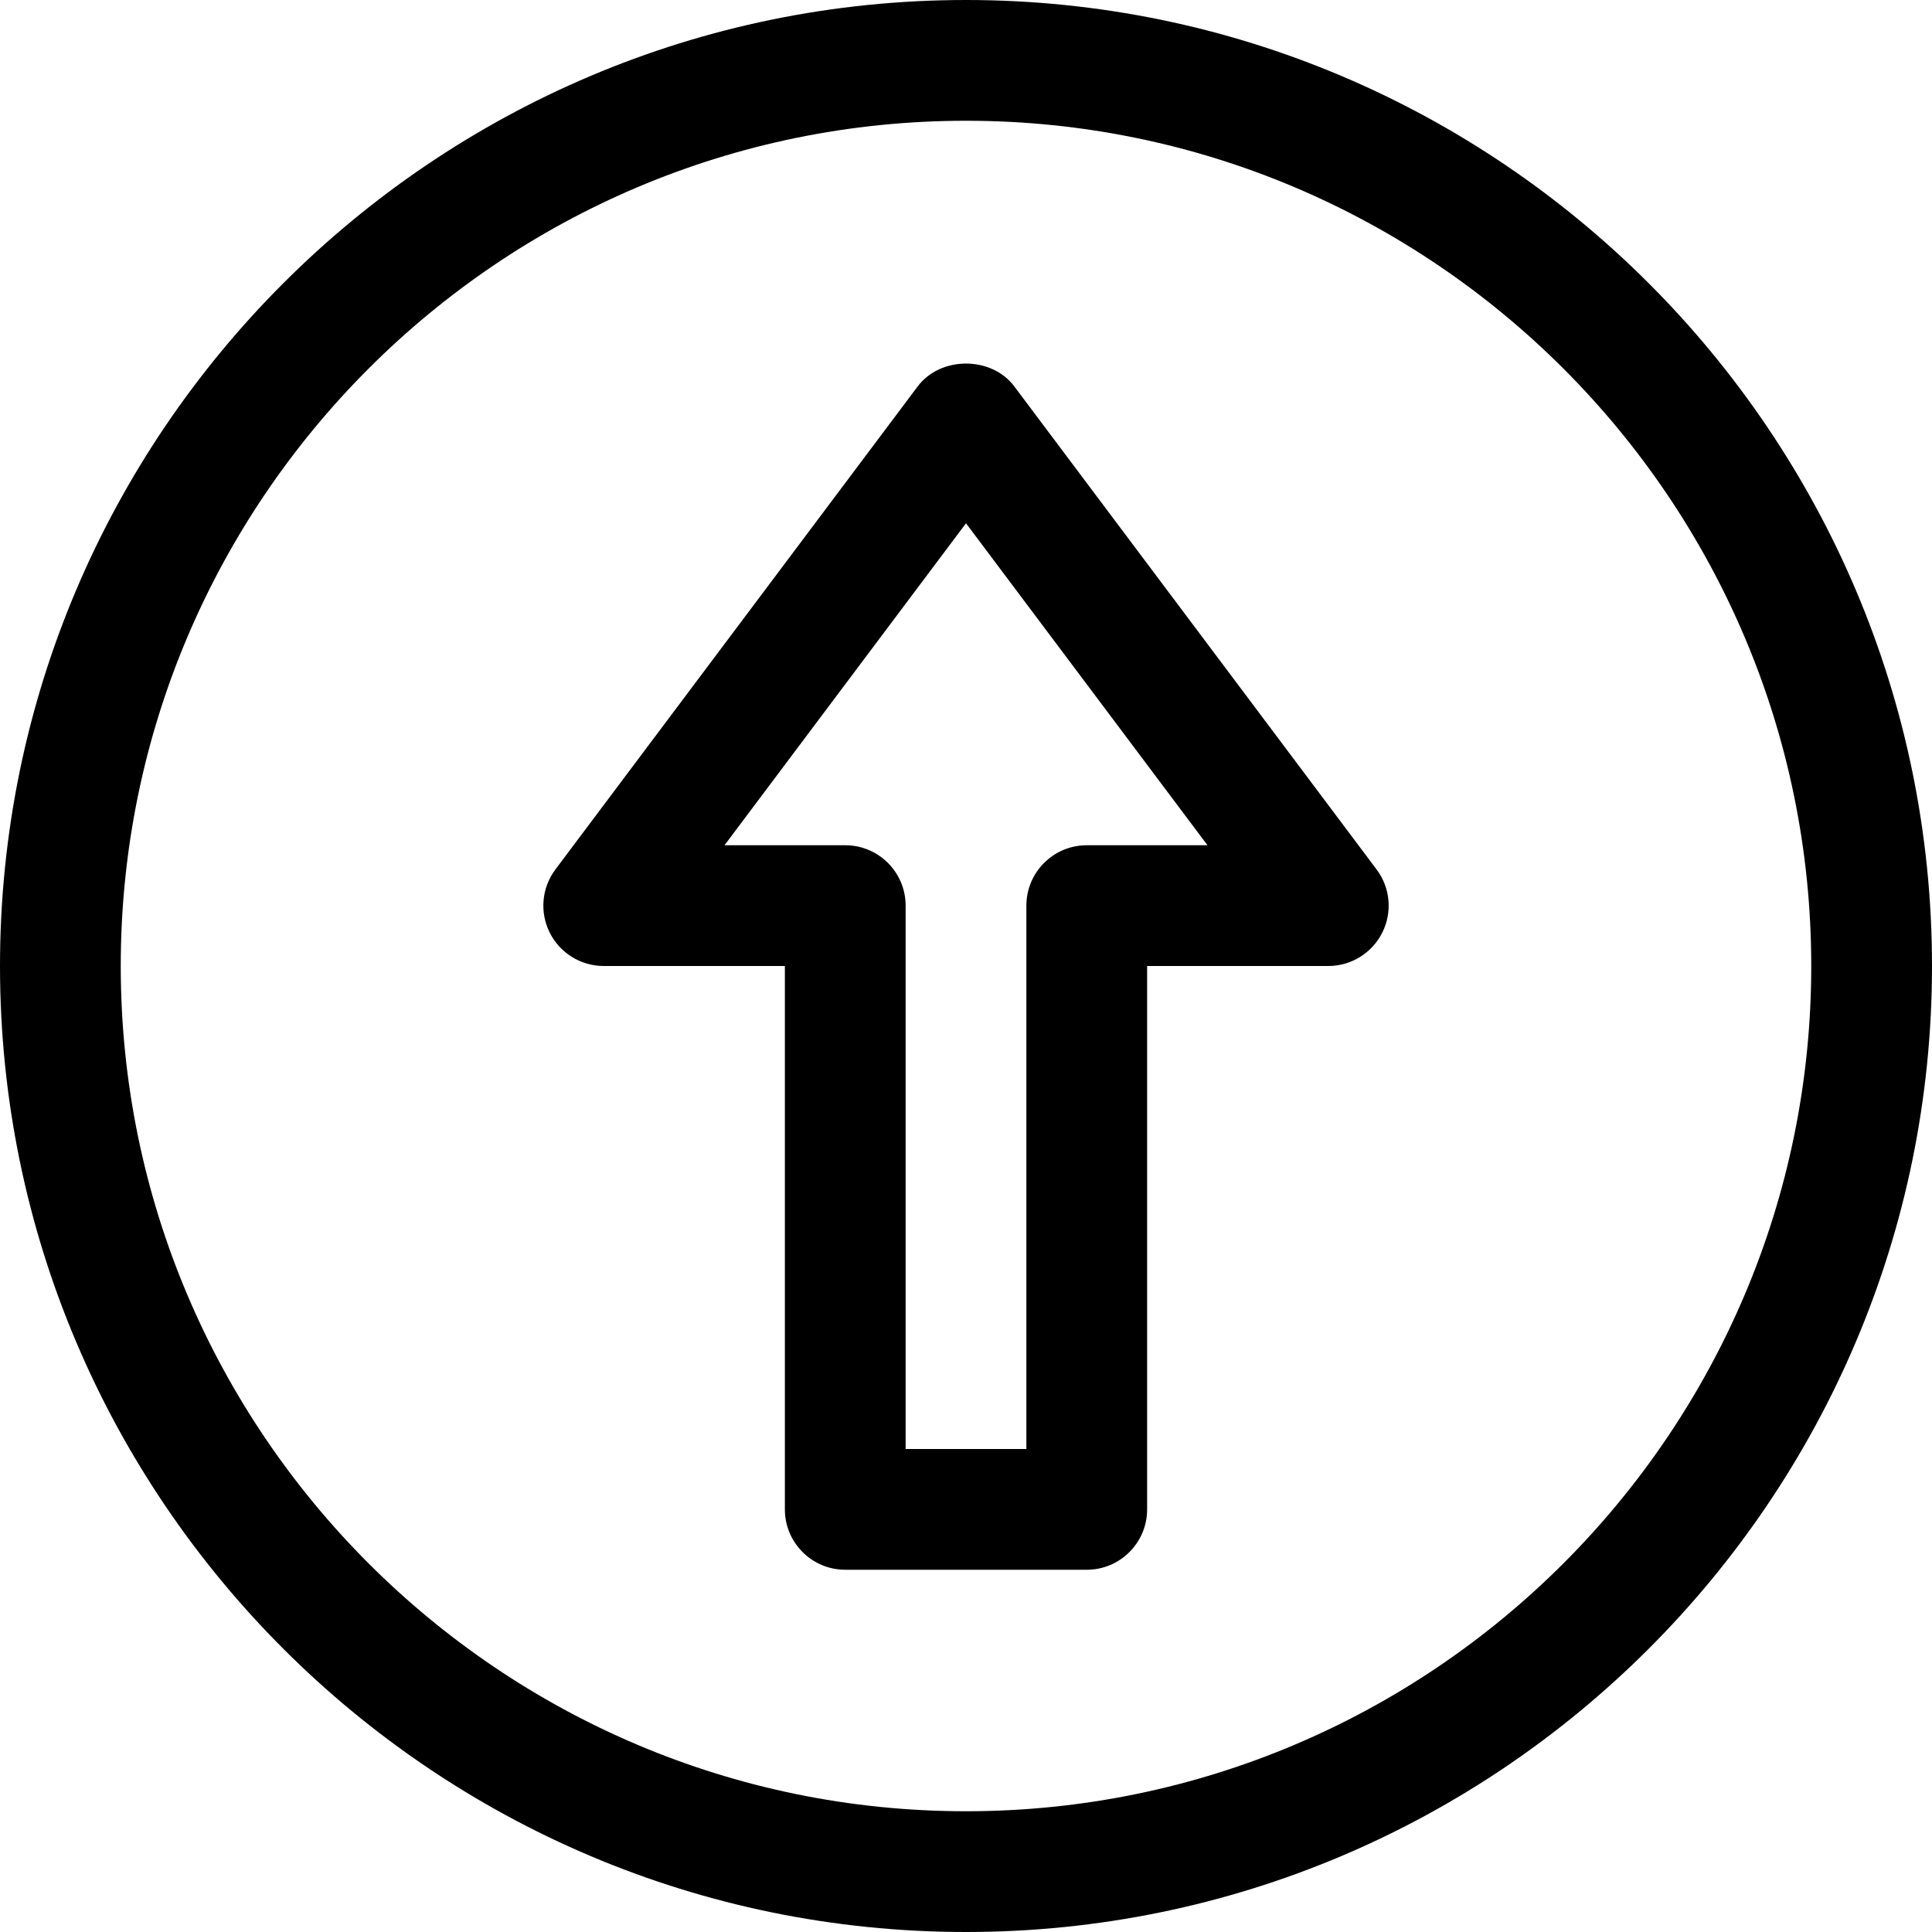
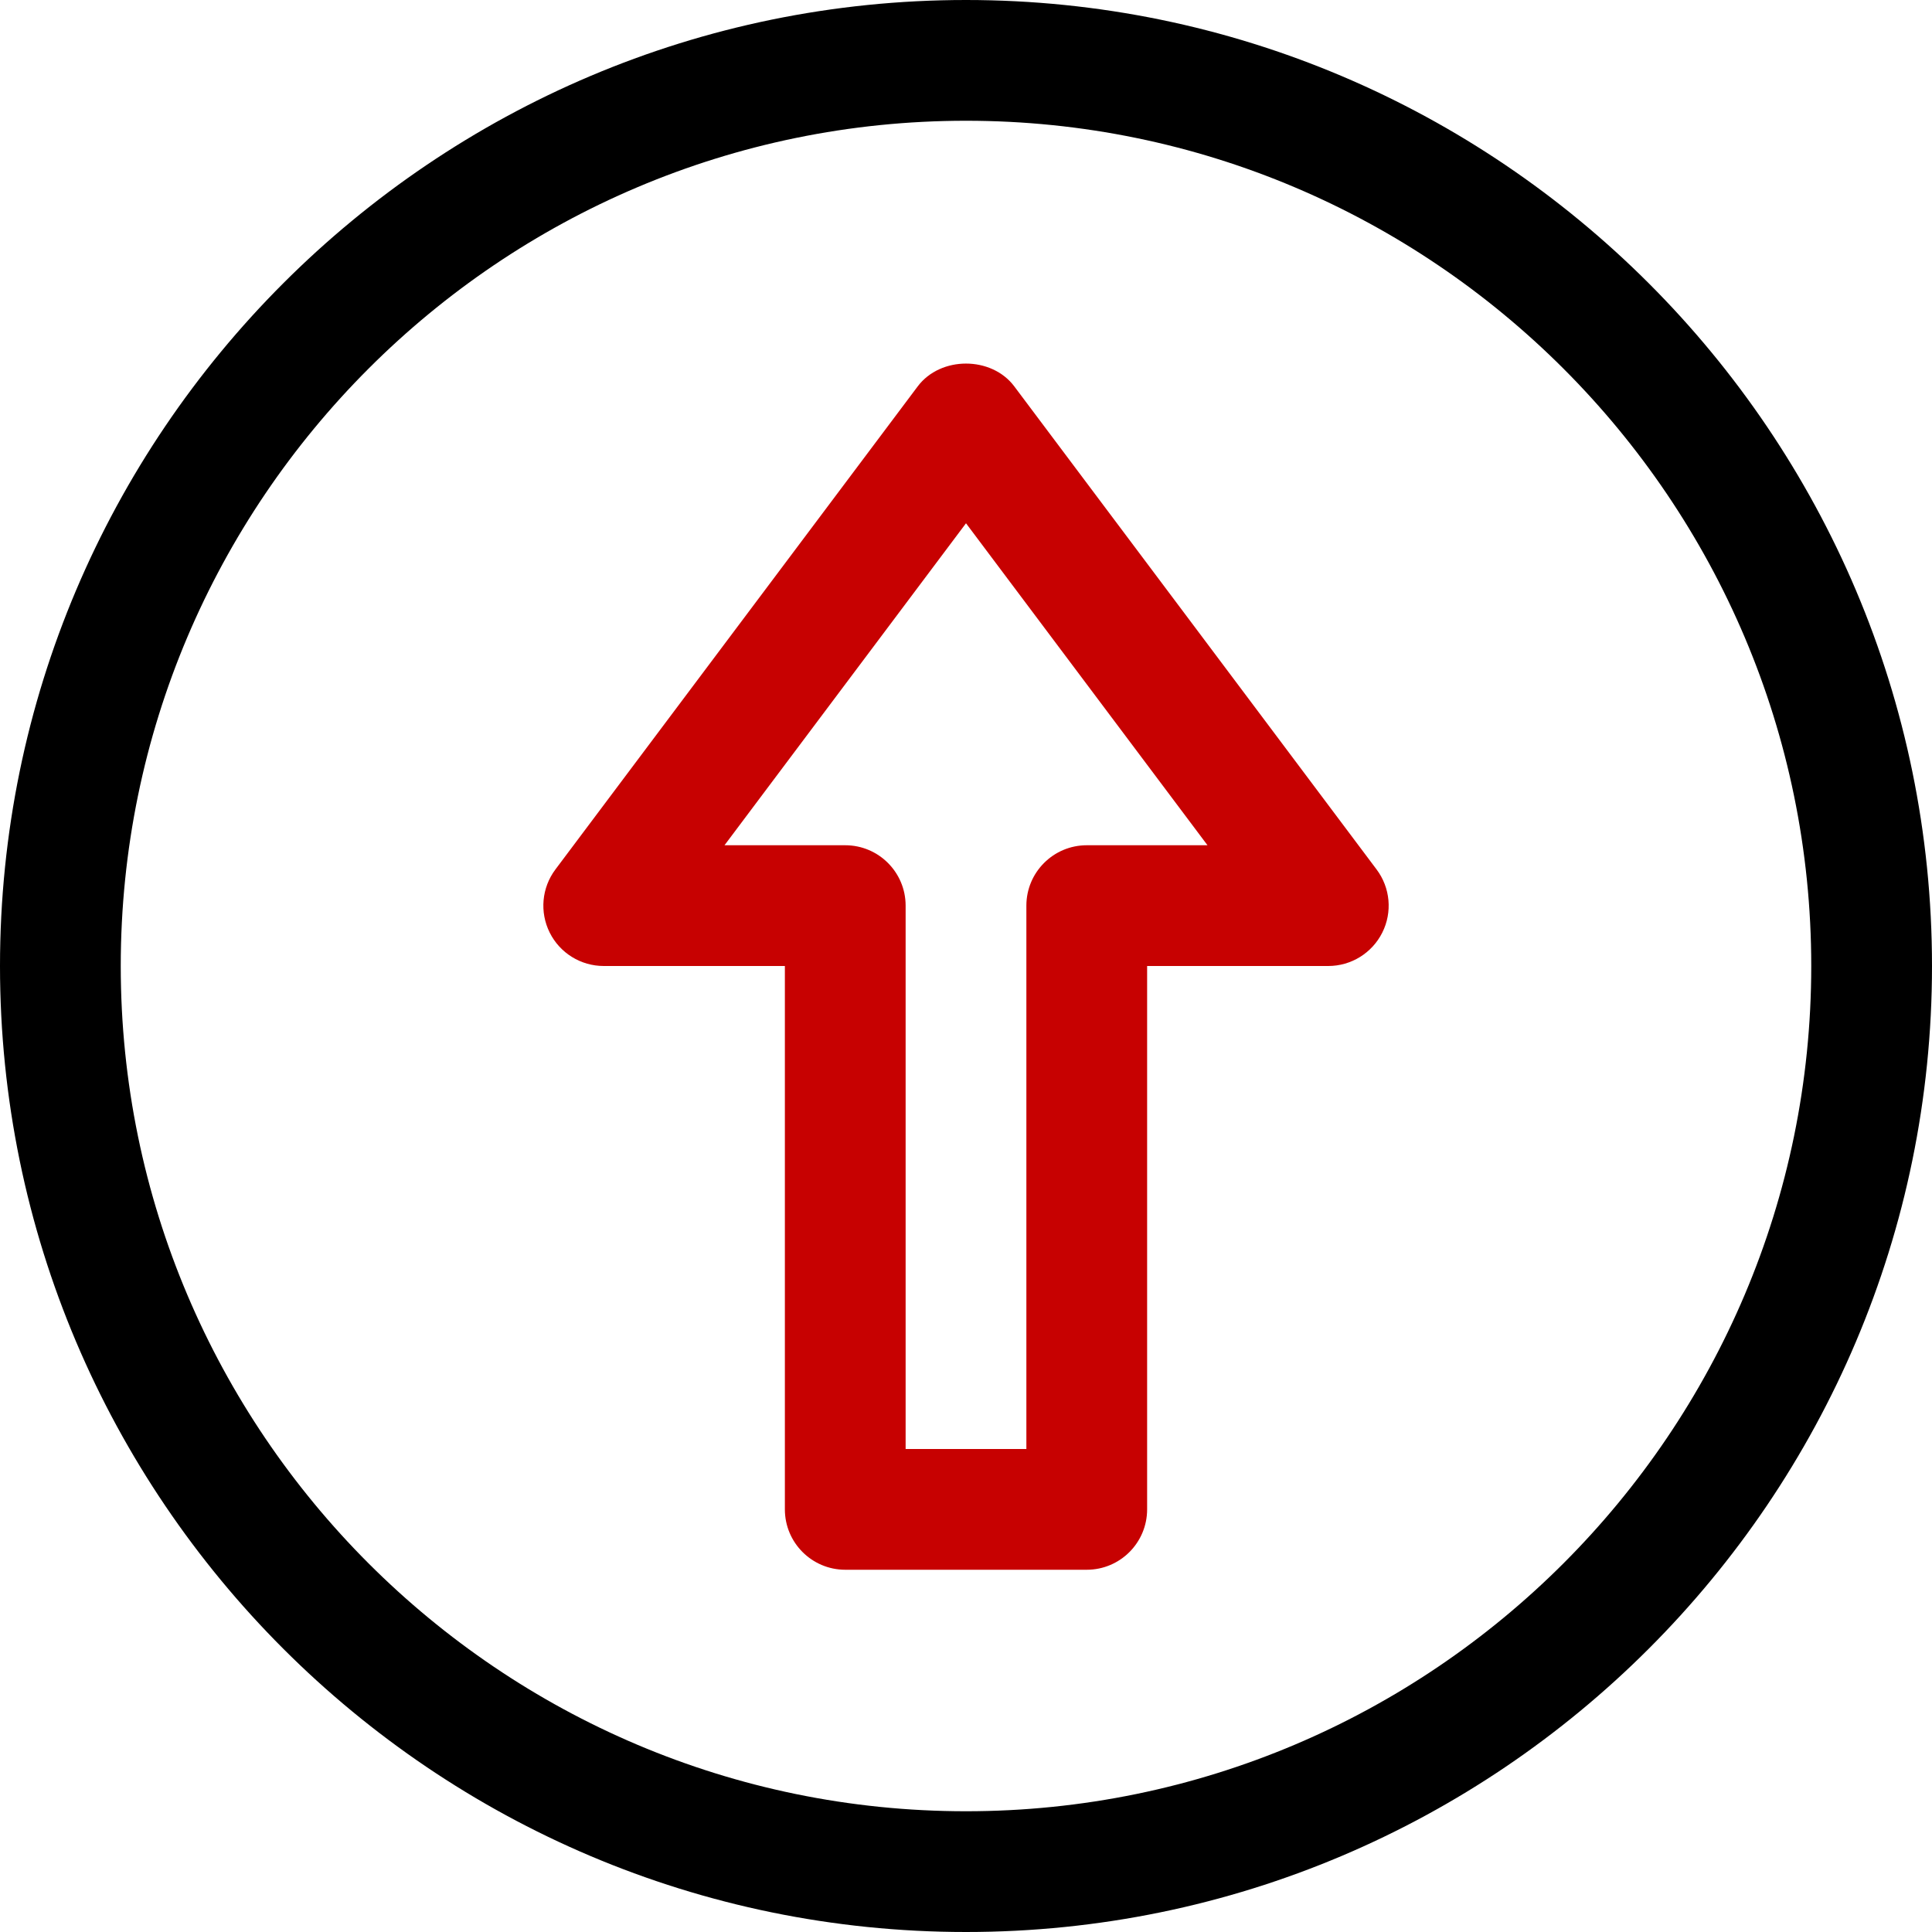
<svg xmlns="http://www.w3.org/2000/svg" version="1.1" id="Layer_1" x="0px" y="0px" viewBox="0 0 512 512" style="enable-background:new 0 0 512 512;" xml:space="preserve">
  <g>
    <g>
      <path d="M256,0C114.848,0,0,114.848,0,256s114.848,256,256,256s256-114.848,256-256S397.152,0,256,0z M256,480    C132.48,480,32,379.52,32,256S132.48,32,256,32s224,100.48,224,224S379.52,480,256,480z" />
    </g>
  </g>
  <g>
    <g>
-       <path d="M364.8,230.4l-96-128c-6.032-8.064-19.568-8.064-25.6,0l-96,128c-3.648,4.848-4.224,11.328-1.52,16.752    S153.936,256,160,256h48v144c0,8.832,7.168,16,16,16h64c8.832,0,16-7.168,16-16V256h48c6.064,0,11.6-3.424,14.32-8.848    C369.04,241.728,368.448,235.248,364.8,230.4z M288,224c-8.832,0-16,7.168-16,16v144h-32V240c0-8.832-7.168-16-16-16h-32    l64-85.328L320,224H288z" />
+       <path fill="#c70101" d="M364.8,230.4l-96-128c-6.032-8.064-19.568-8.064-25.6,0l-96,128c-3.648,4.848-4.224,11.328-1.52,16.752    S153.936,256,160,256h48v144c0,8.832,7.168,16,16,16h64c8.832,0,16-7.168,16-16V256h48c6.064,0,11.6-3.424,14.32-8.848    C369.04,241.728,368.448,235.248,364.8,230.4z M288,224c-8.832,0-16,7.168-16,16v144h-32V240c0-8.832-7.168-16-16-16h-32    l64-85.328L320,224H288z" />
    </g>
  </g>
  <g>
</g>
  <g>
</g>
  <g>
</g>
  <g>
</g>
  <g>
</g>
  <g>
</g>
  <g>
</g>
  <g>
</g>
  <g>
</g>
  <g>
</g>
  <g>
</g>
  <g>
</g>
  <g>
</g>
  <g>
</g>
  <g>
</g>
</svg>
